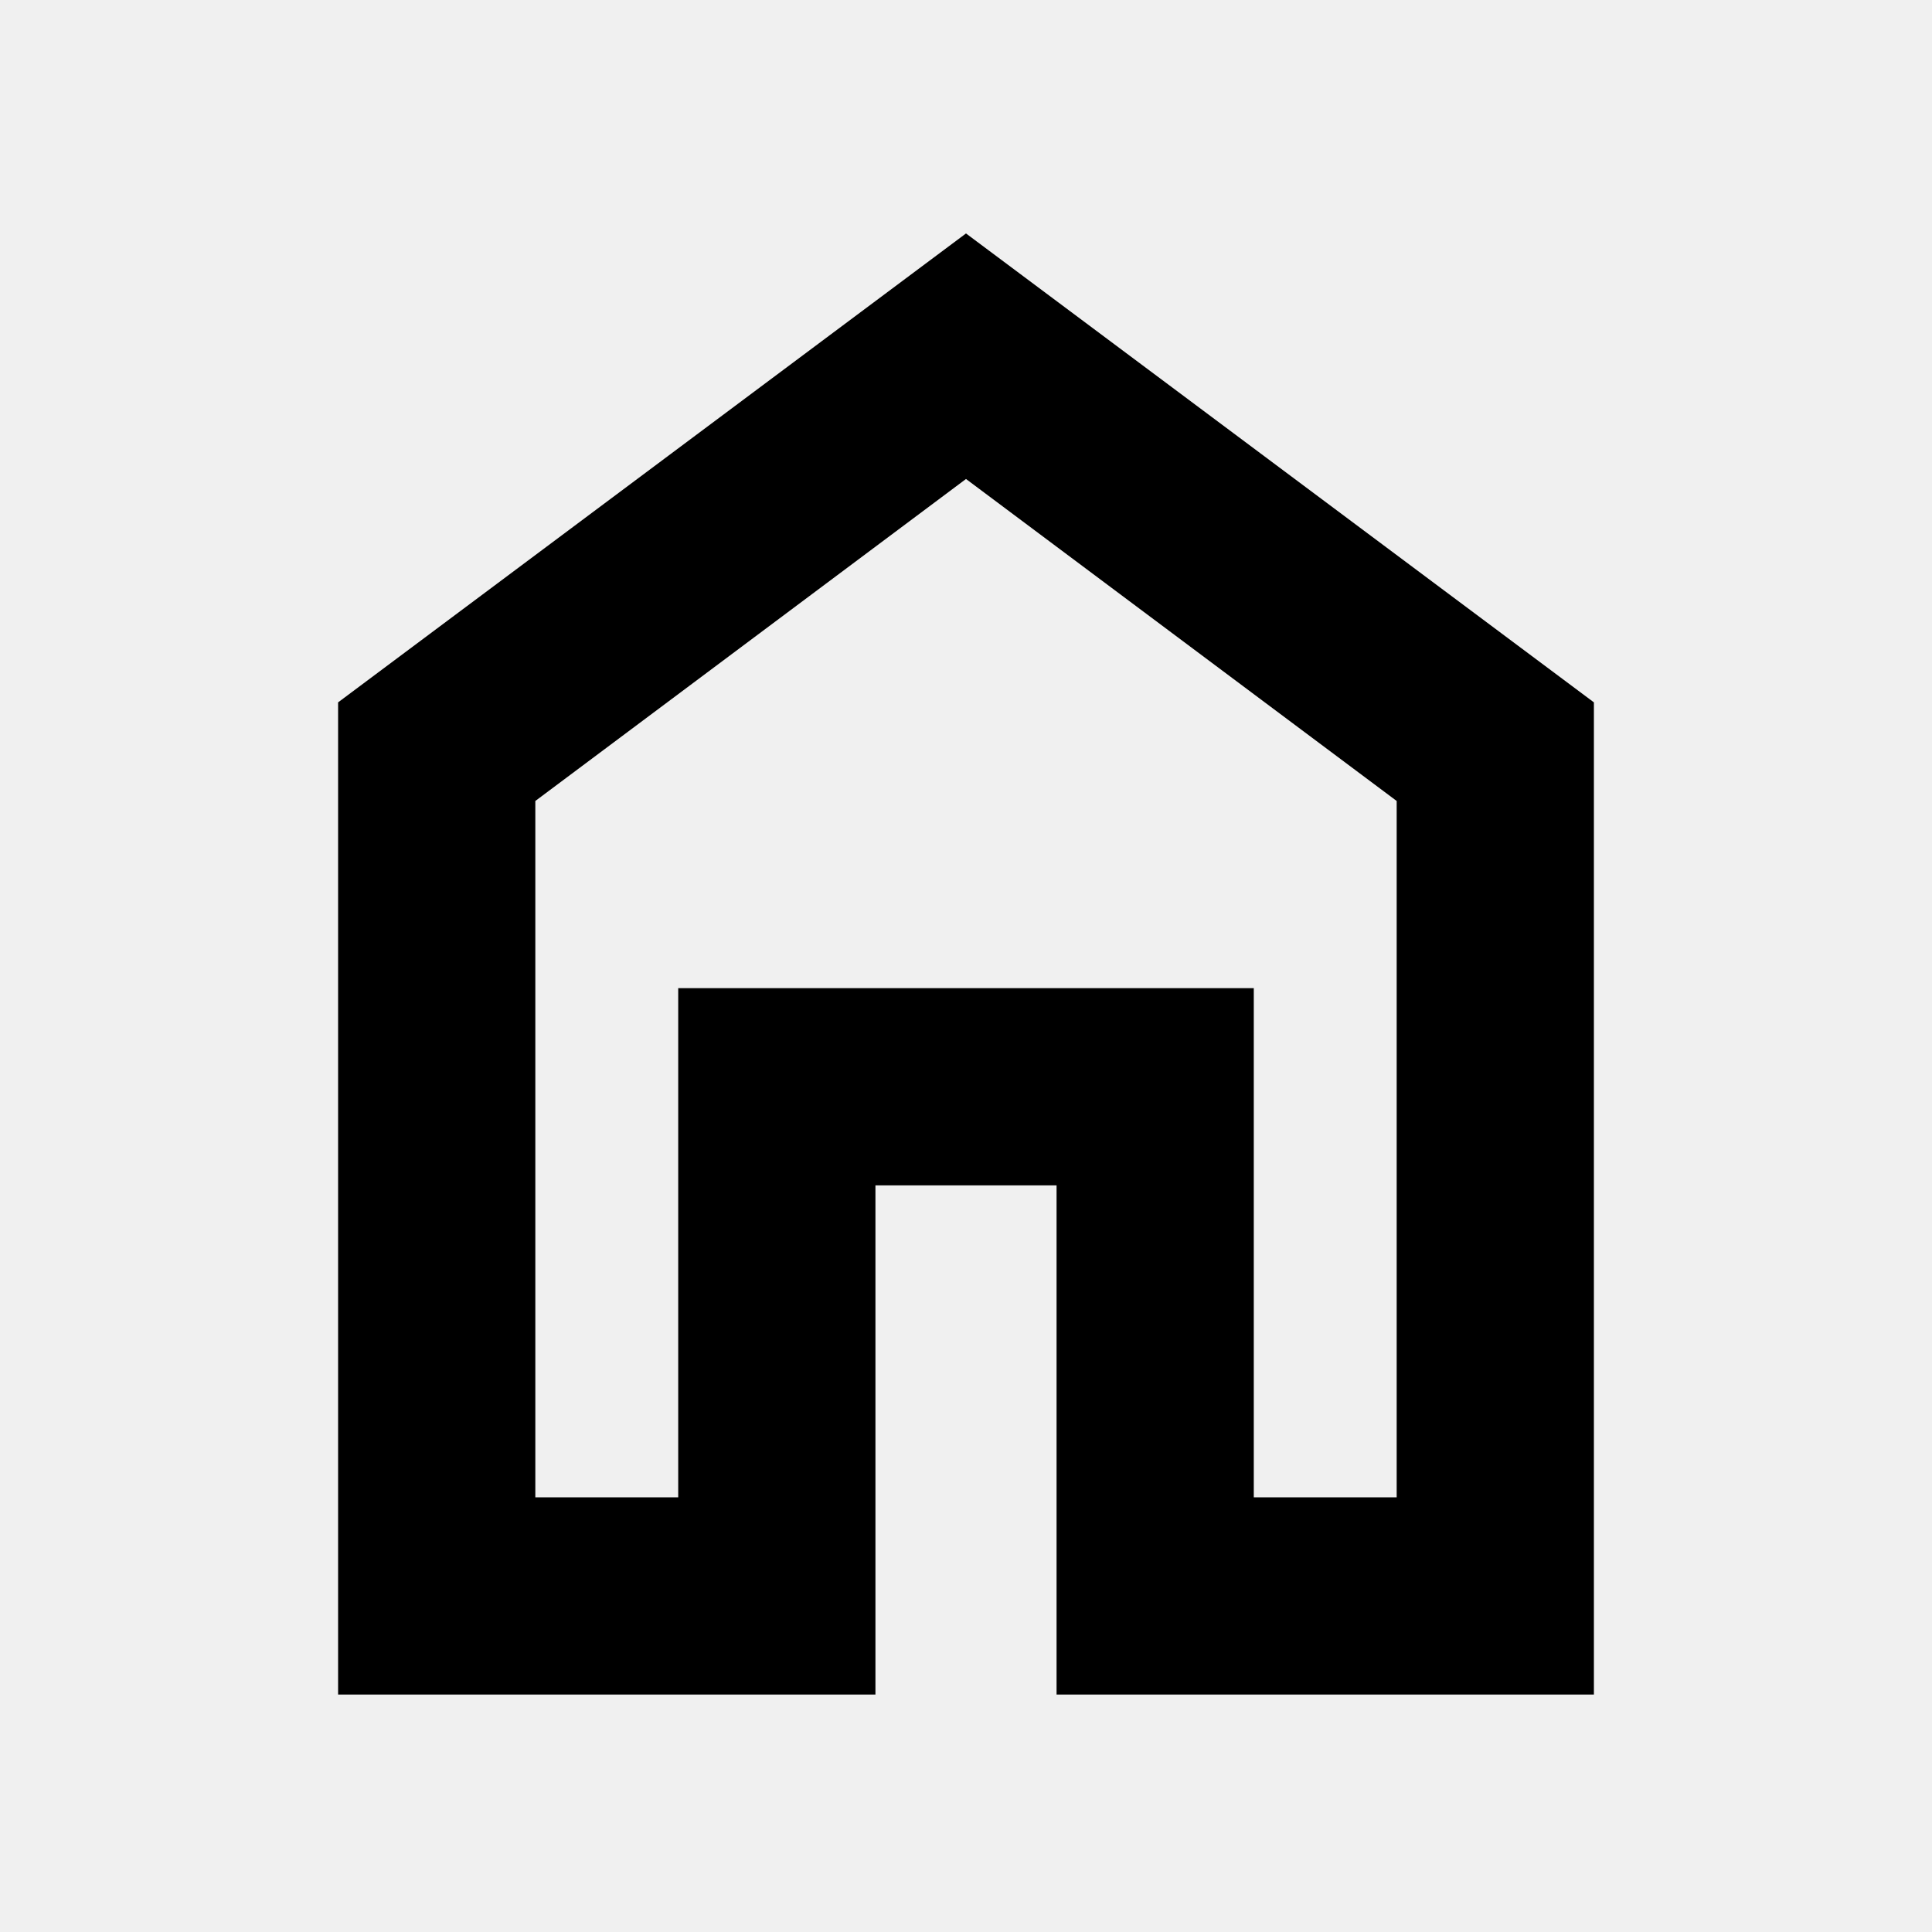
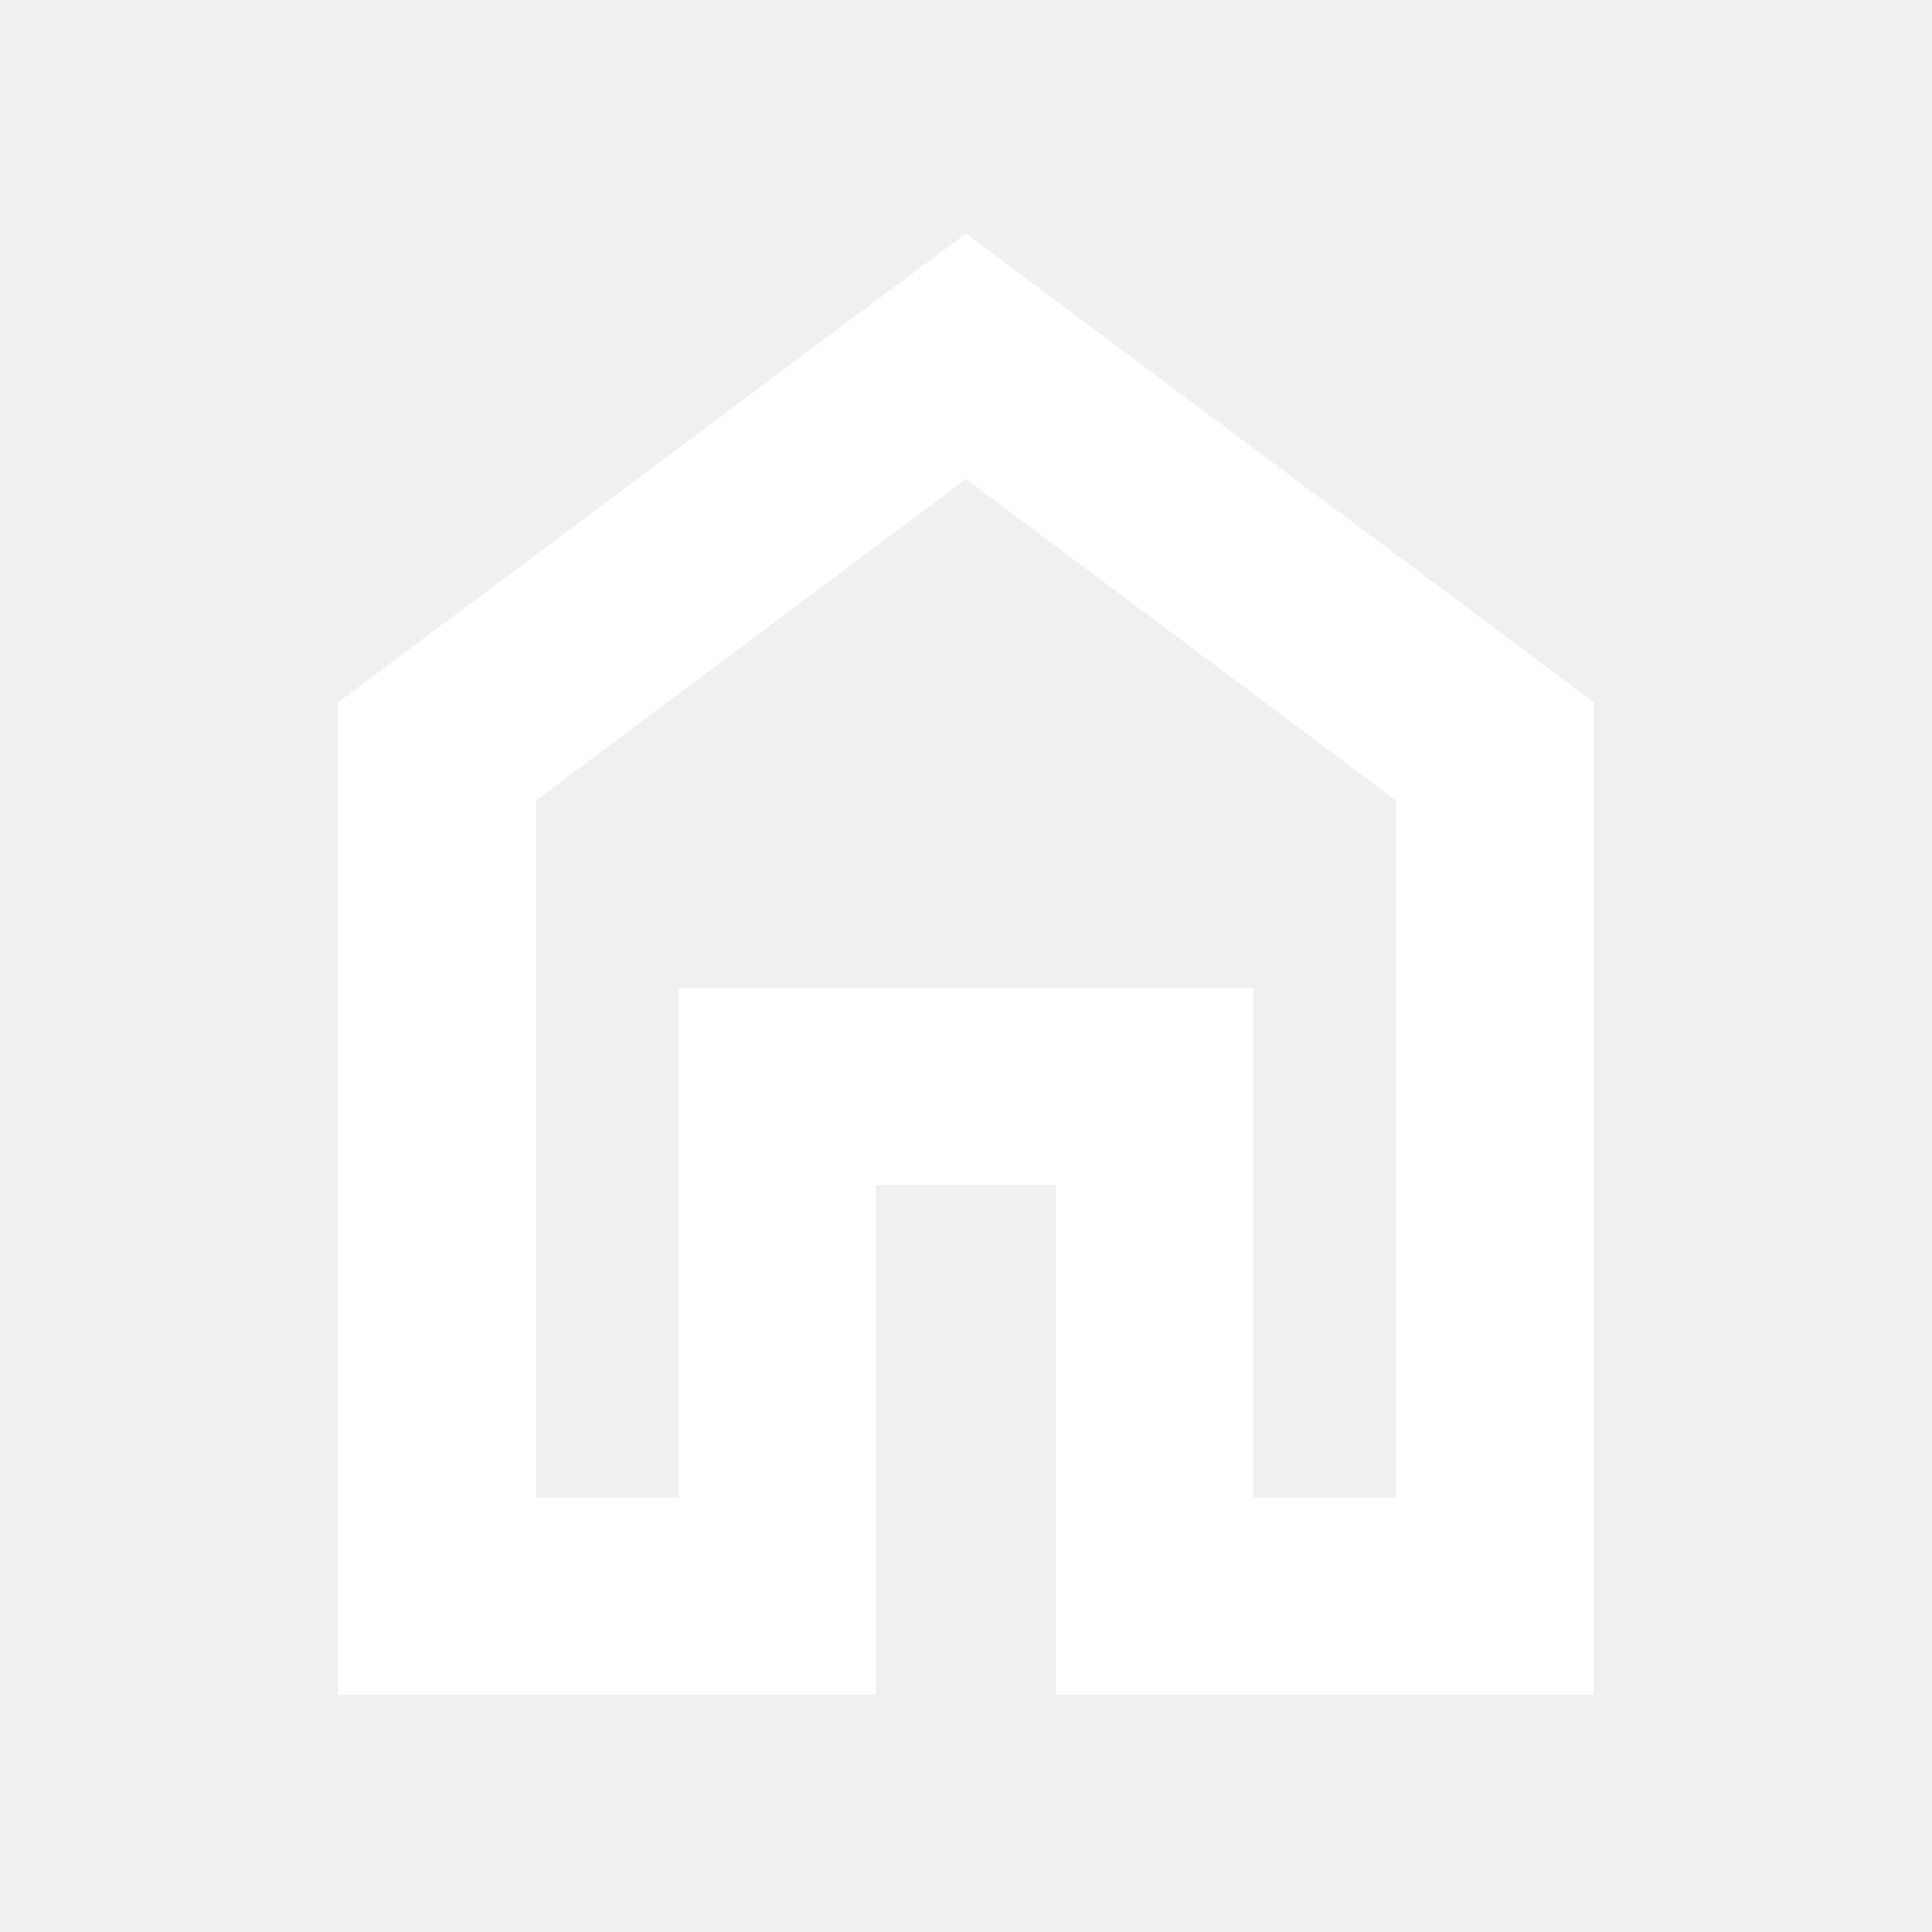
<svg xmlns="http://www.w3.org/2000/svg" height="20" viewBox="0 96 960 960" width="20">
-   <path d="M266 840h71V587h286v253h71V494L480 334 266 494v346Zm-98 98V445l312-233 312 233v493H525V685h-90v253H168Zm312-351Z" />
+   <path fill="#FFFFFF" d="M266 840h71V587h286v253h71V494L480 334 266 494v346Zm-98 98V445l312-233 312 233v493H525V685h-90v253H168Zm312-351Z" />
</svg>
